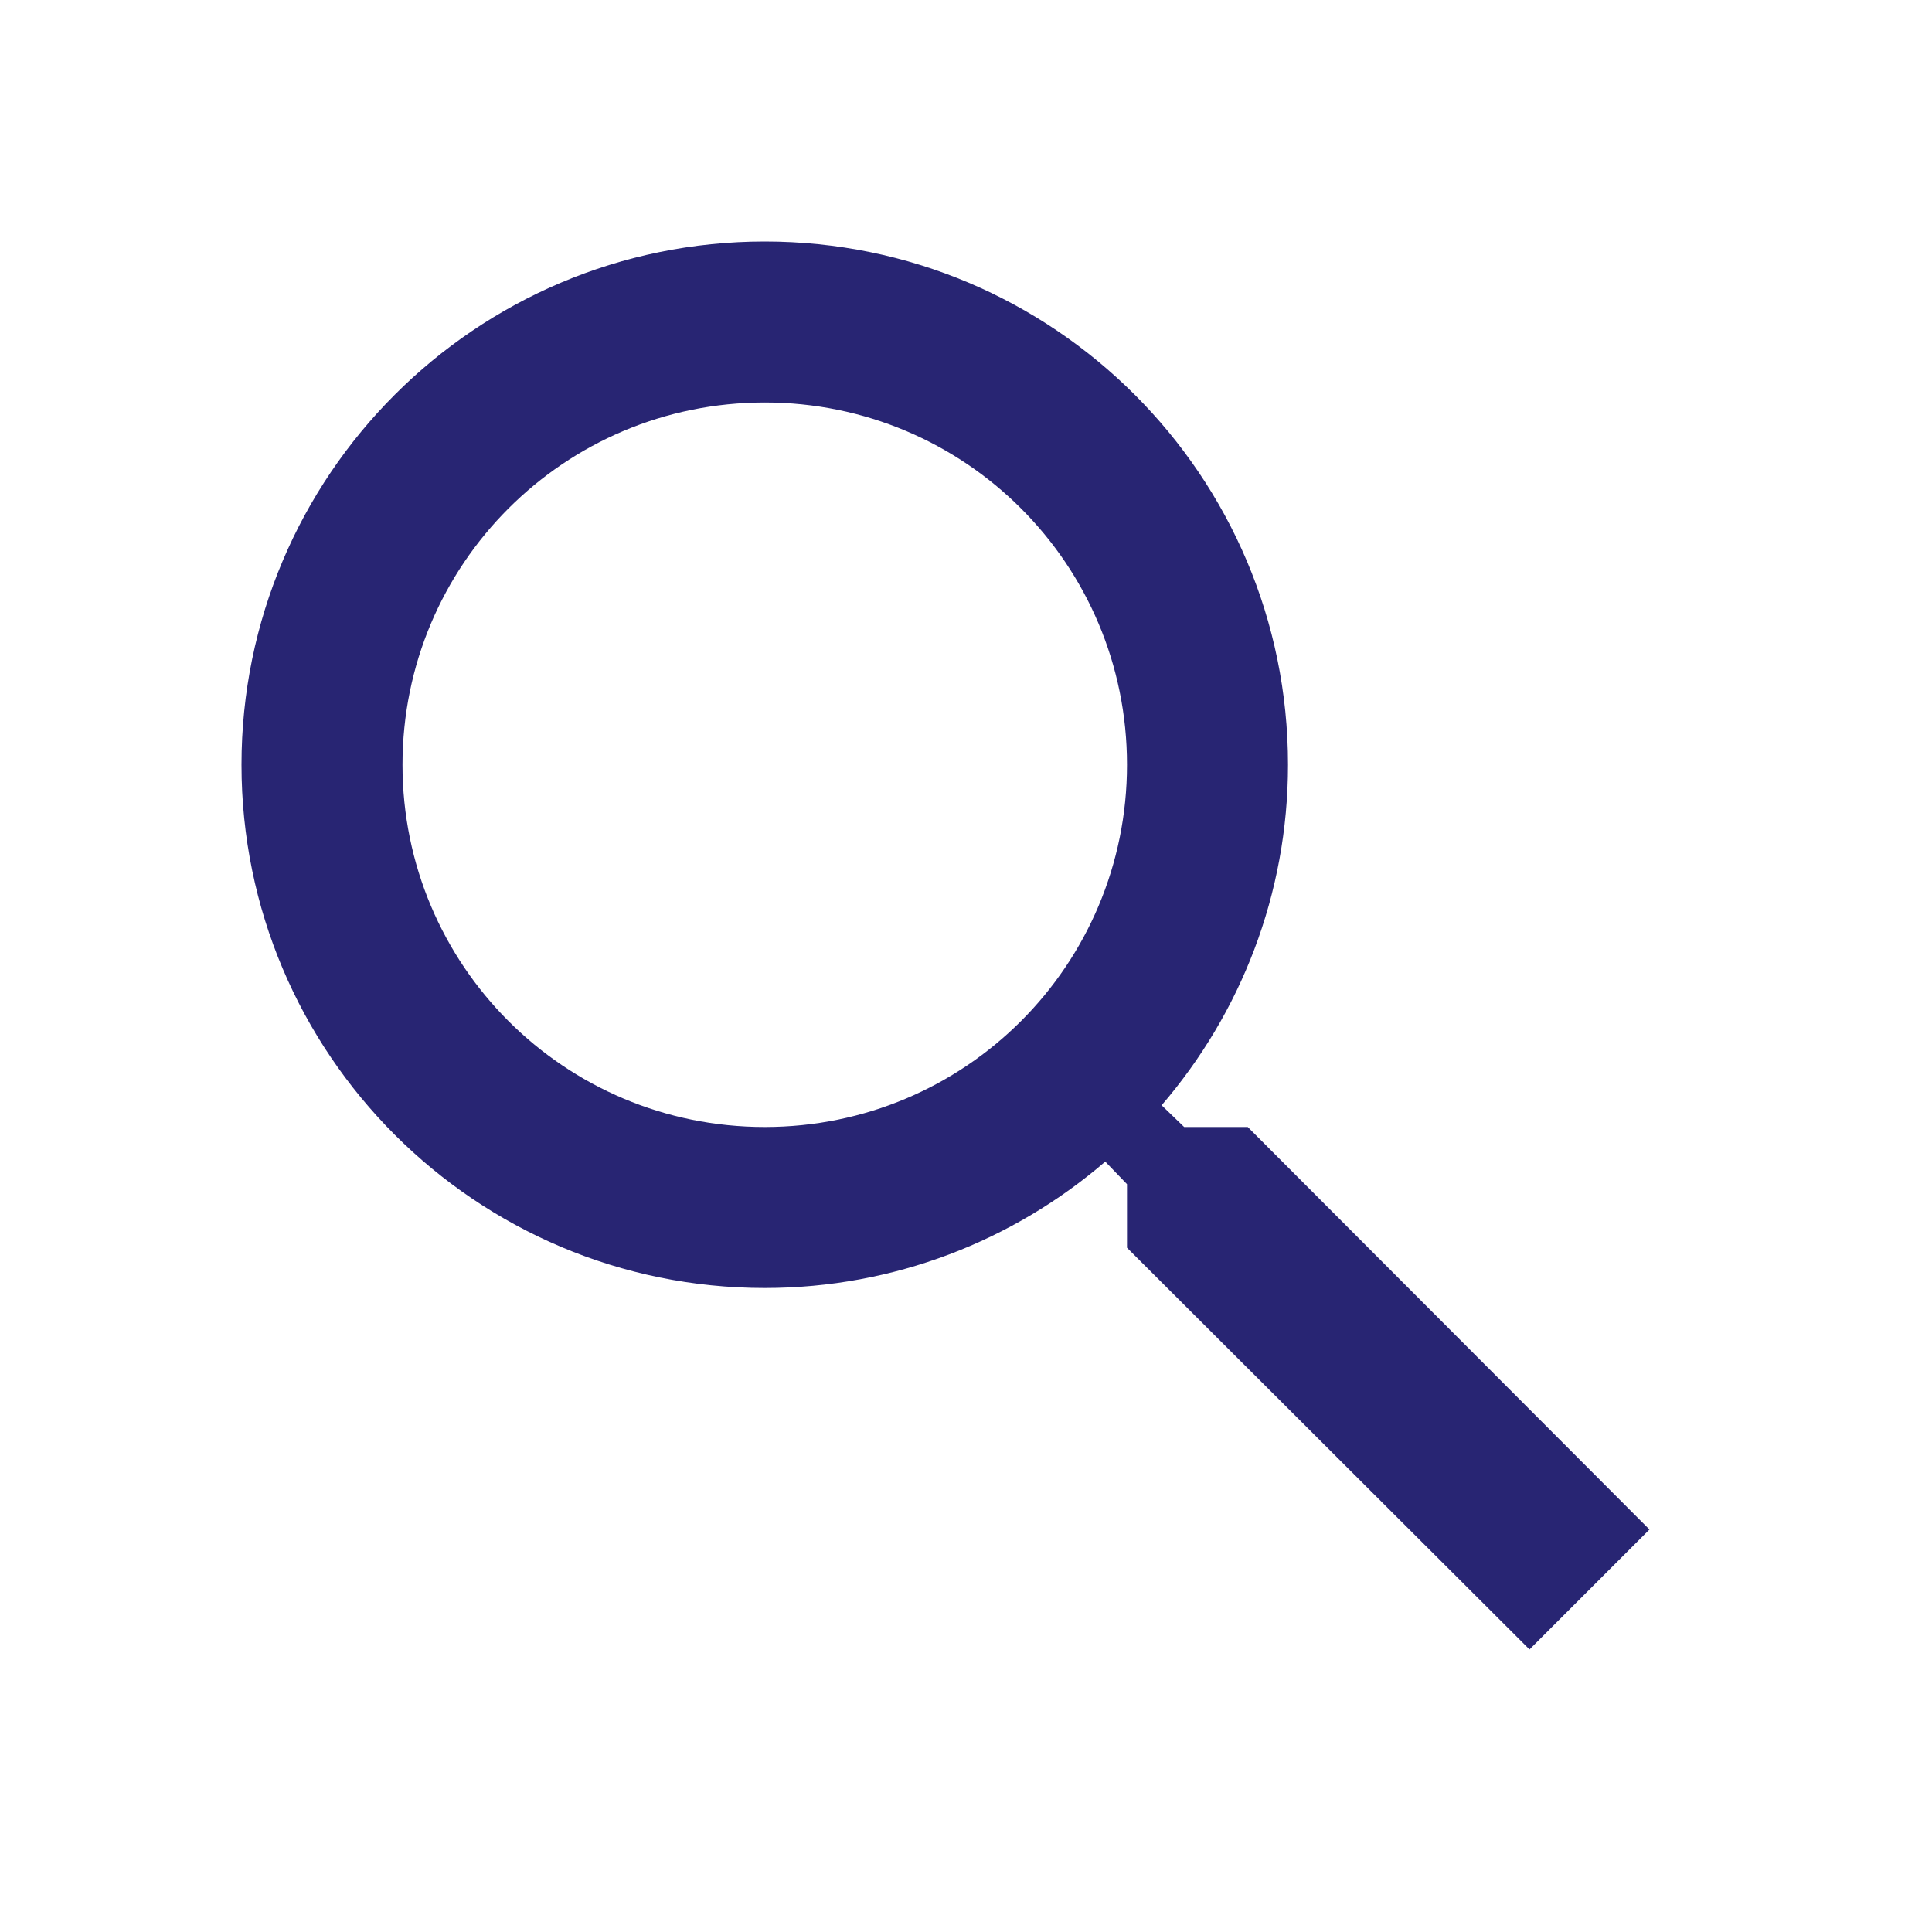
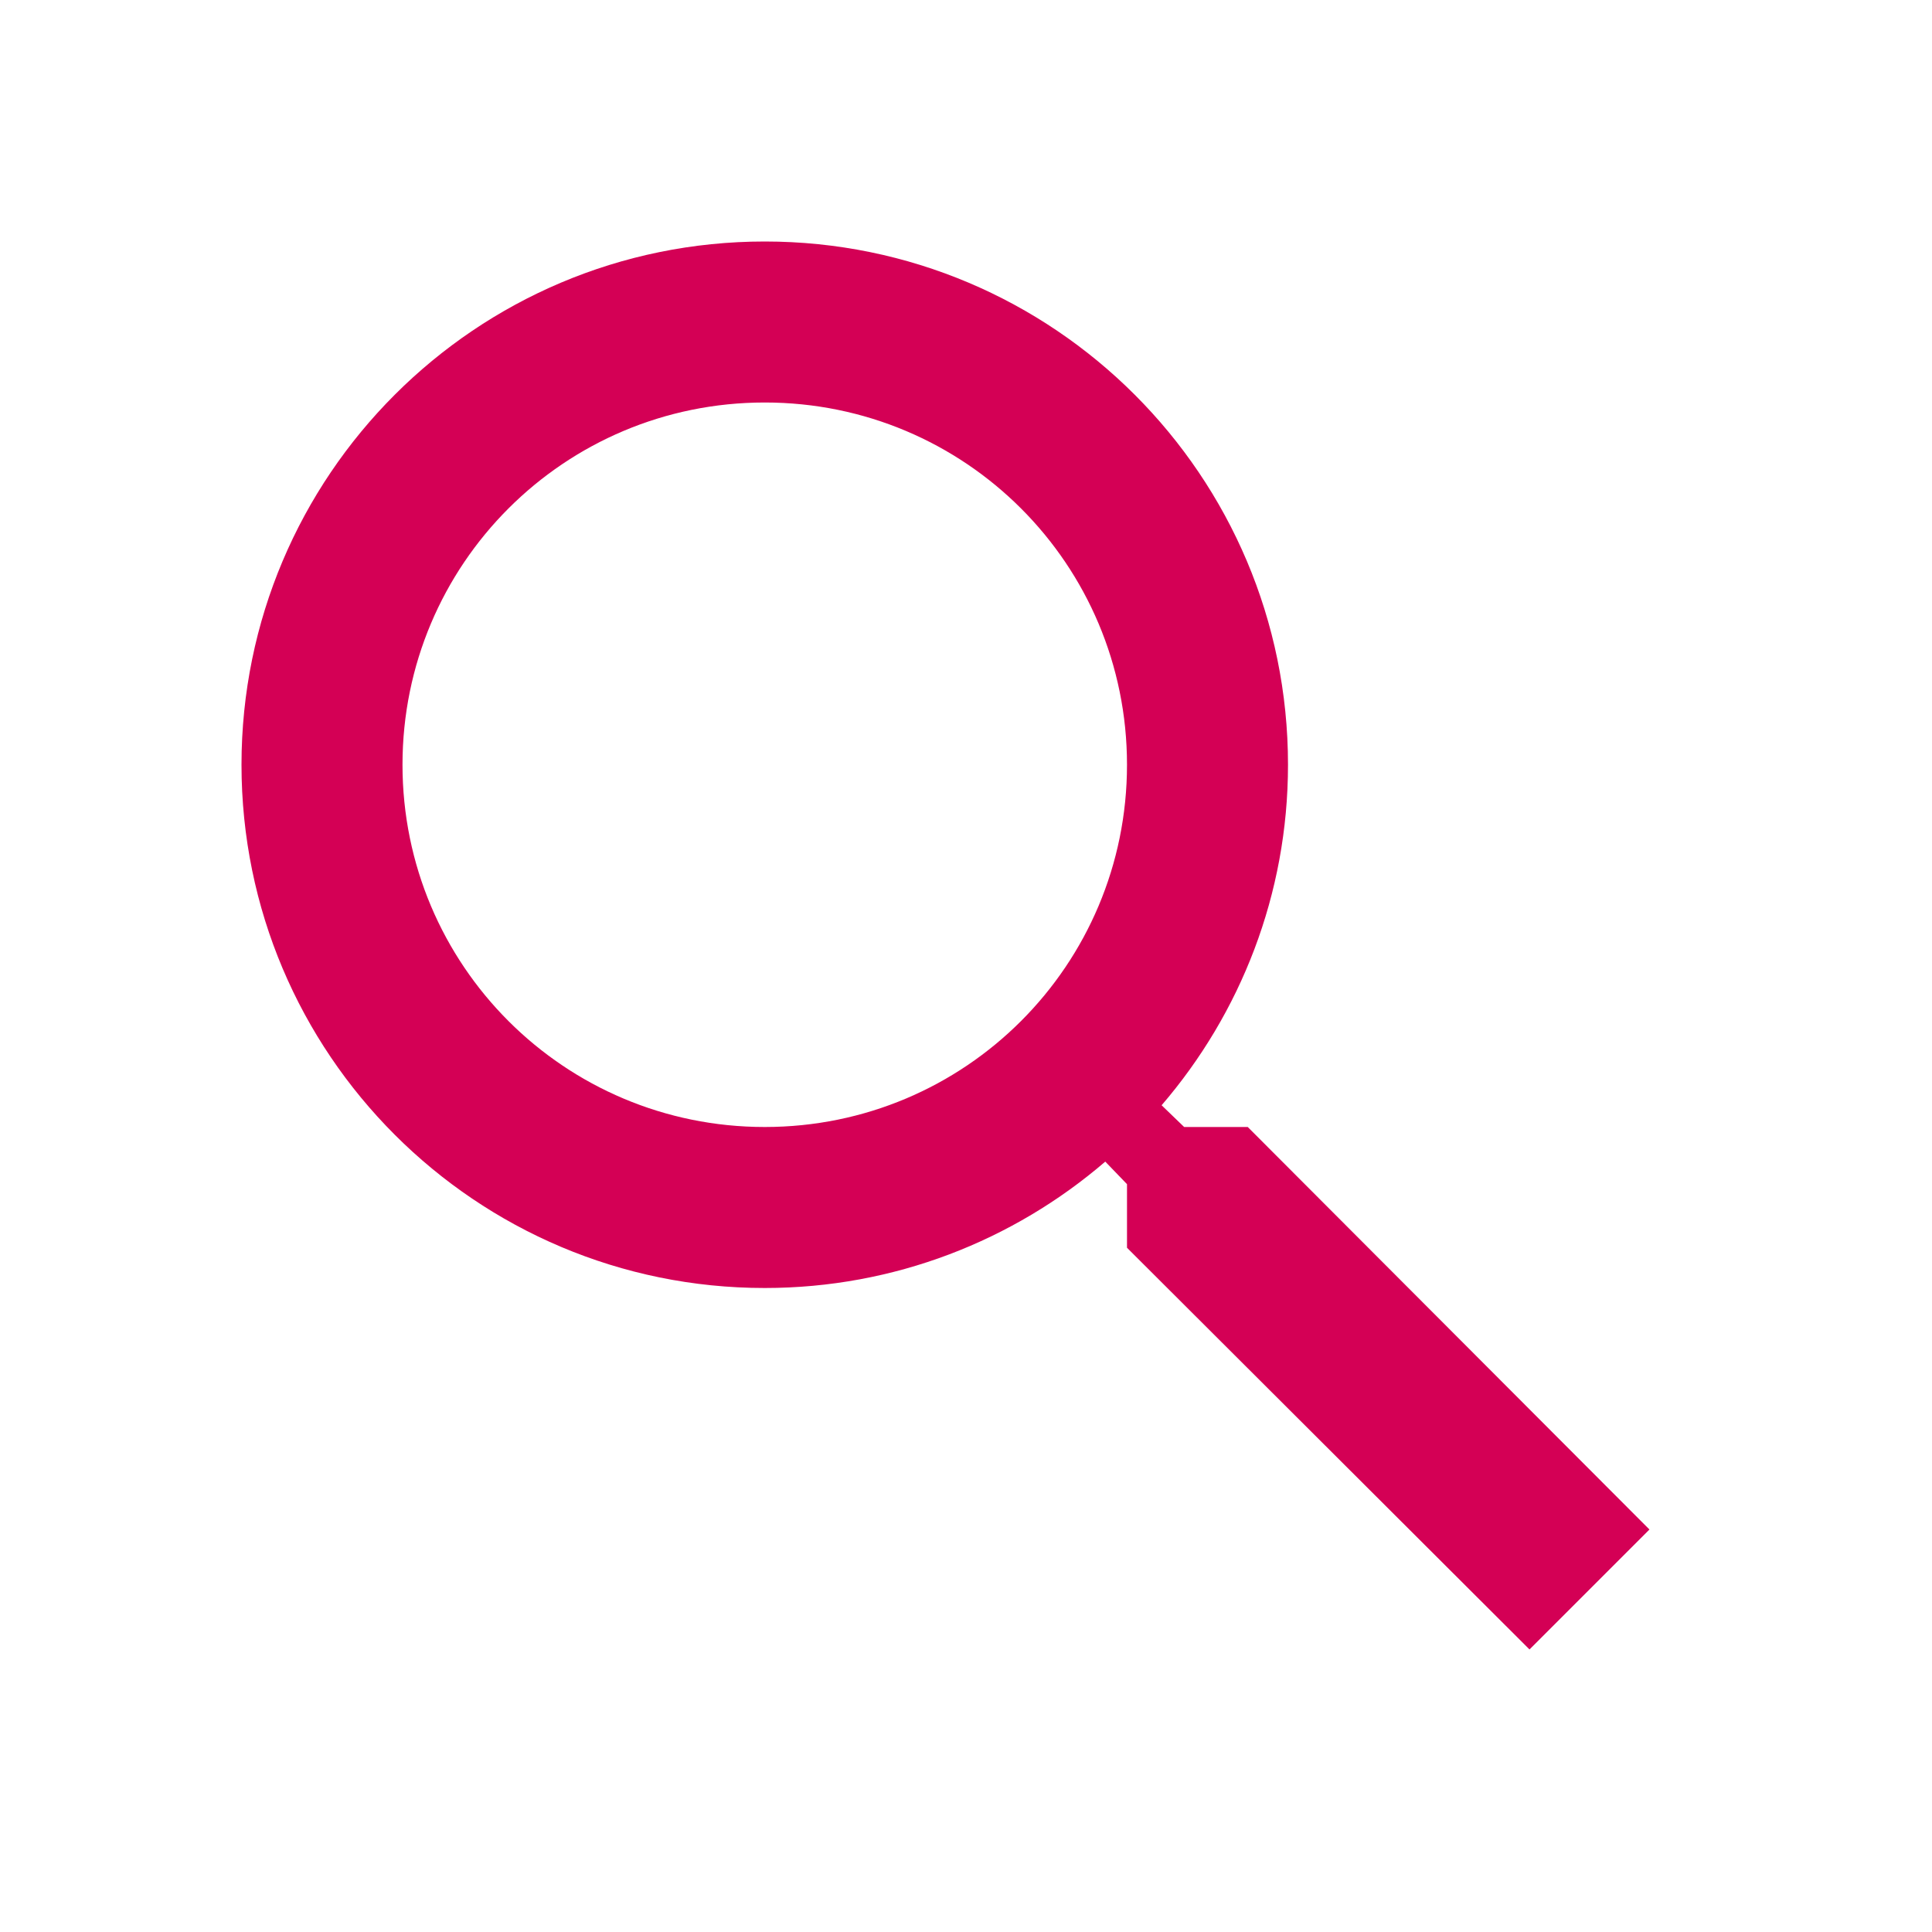
- <svg xmlns="http://www.w3.org/2000/svg" height="40px" viewBox="0 0 24 24" width="40px" fill="#282573">
+ <svg xmlns="http://www.w3.org/2000/svg" height="40px" viewBox="0 0 24 24" width="40px" fill="#d40055">
  <path d="M0 0h24v24H0V0z" fill="none" />
  <path d="M15.5 14h-.79l-.28-.27C15.41 12.59 16 11.11 16 9.5 16 5.91 13.09 3 9.5 3S3 5.91 3 9.5 5.91 16 9.5 16c1.61 0 3.09-.59 4.23-1.57l.27.28v.79l5 4.99L20.49 19l-4.99-5zm-6 0C7.01 14 5 11.99 5 9.5S7.01 5 9.5 5 14 7.01 14 9.5 11.99 14 9.5 14z" />
</svg>
